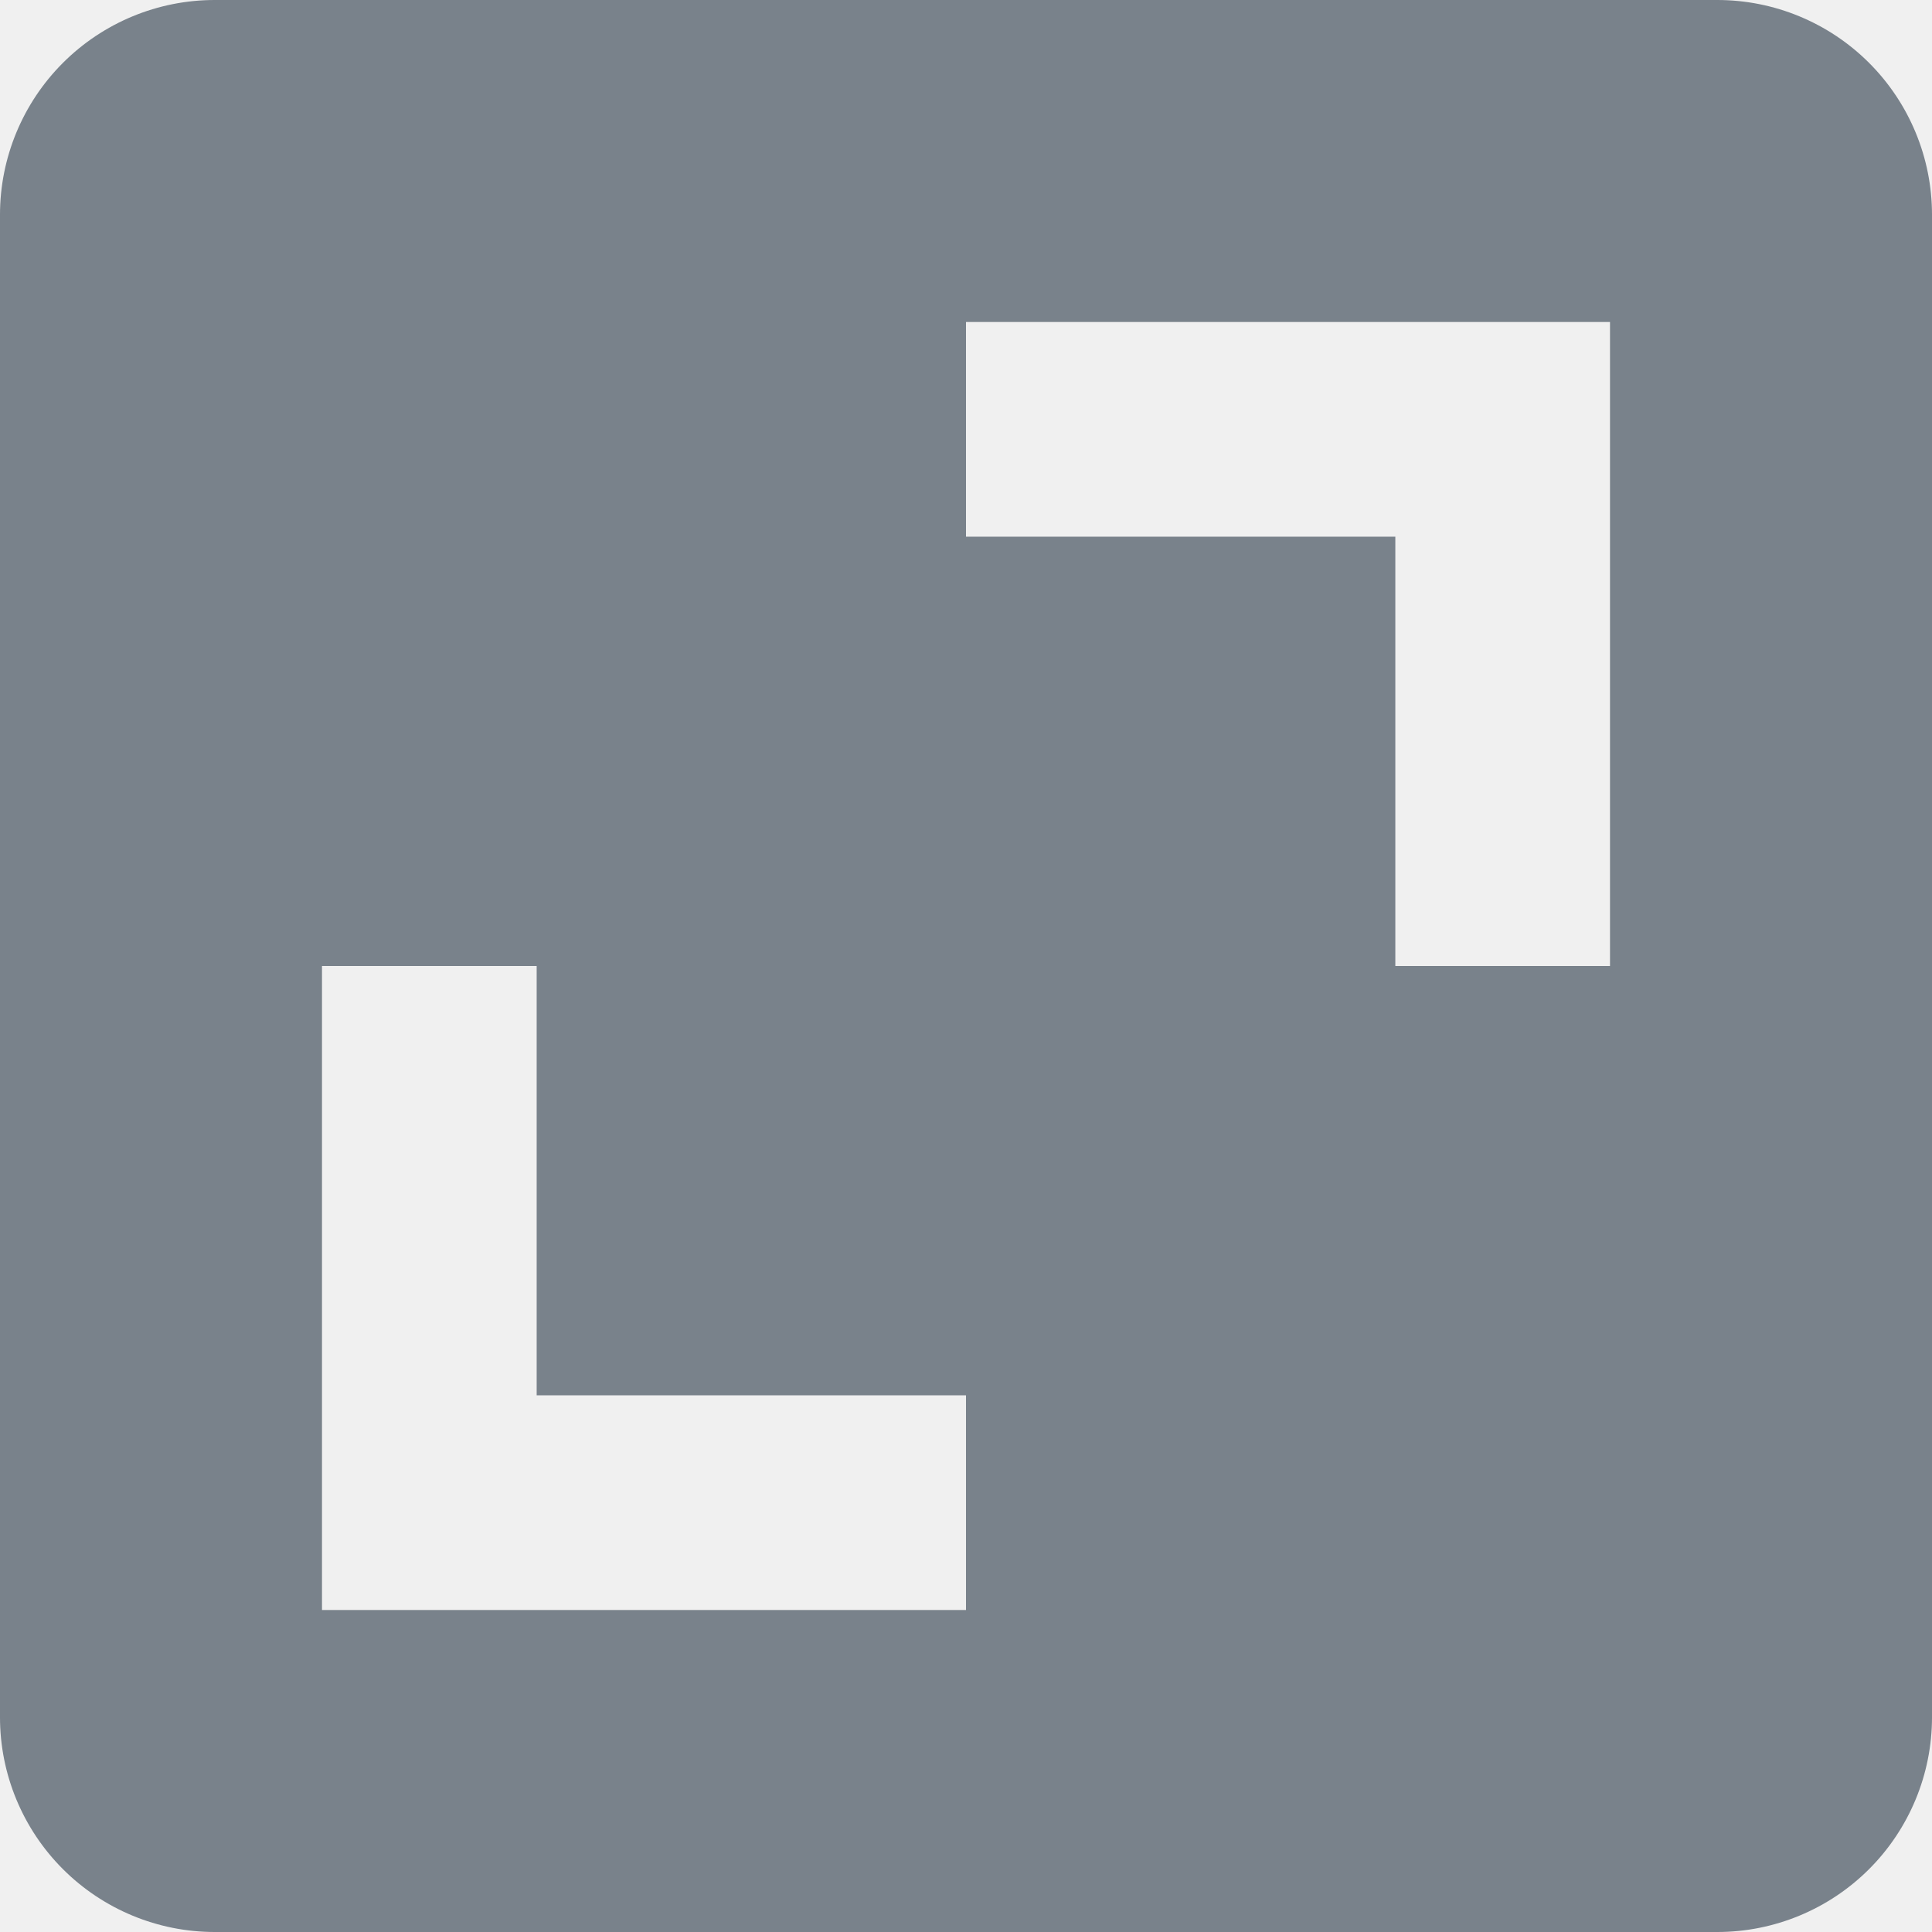
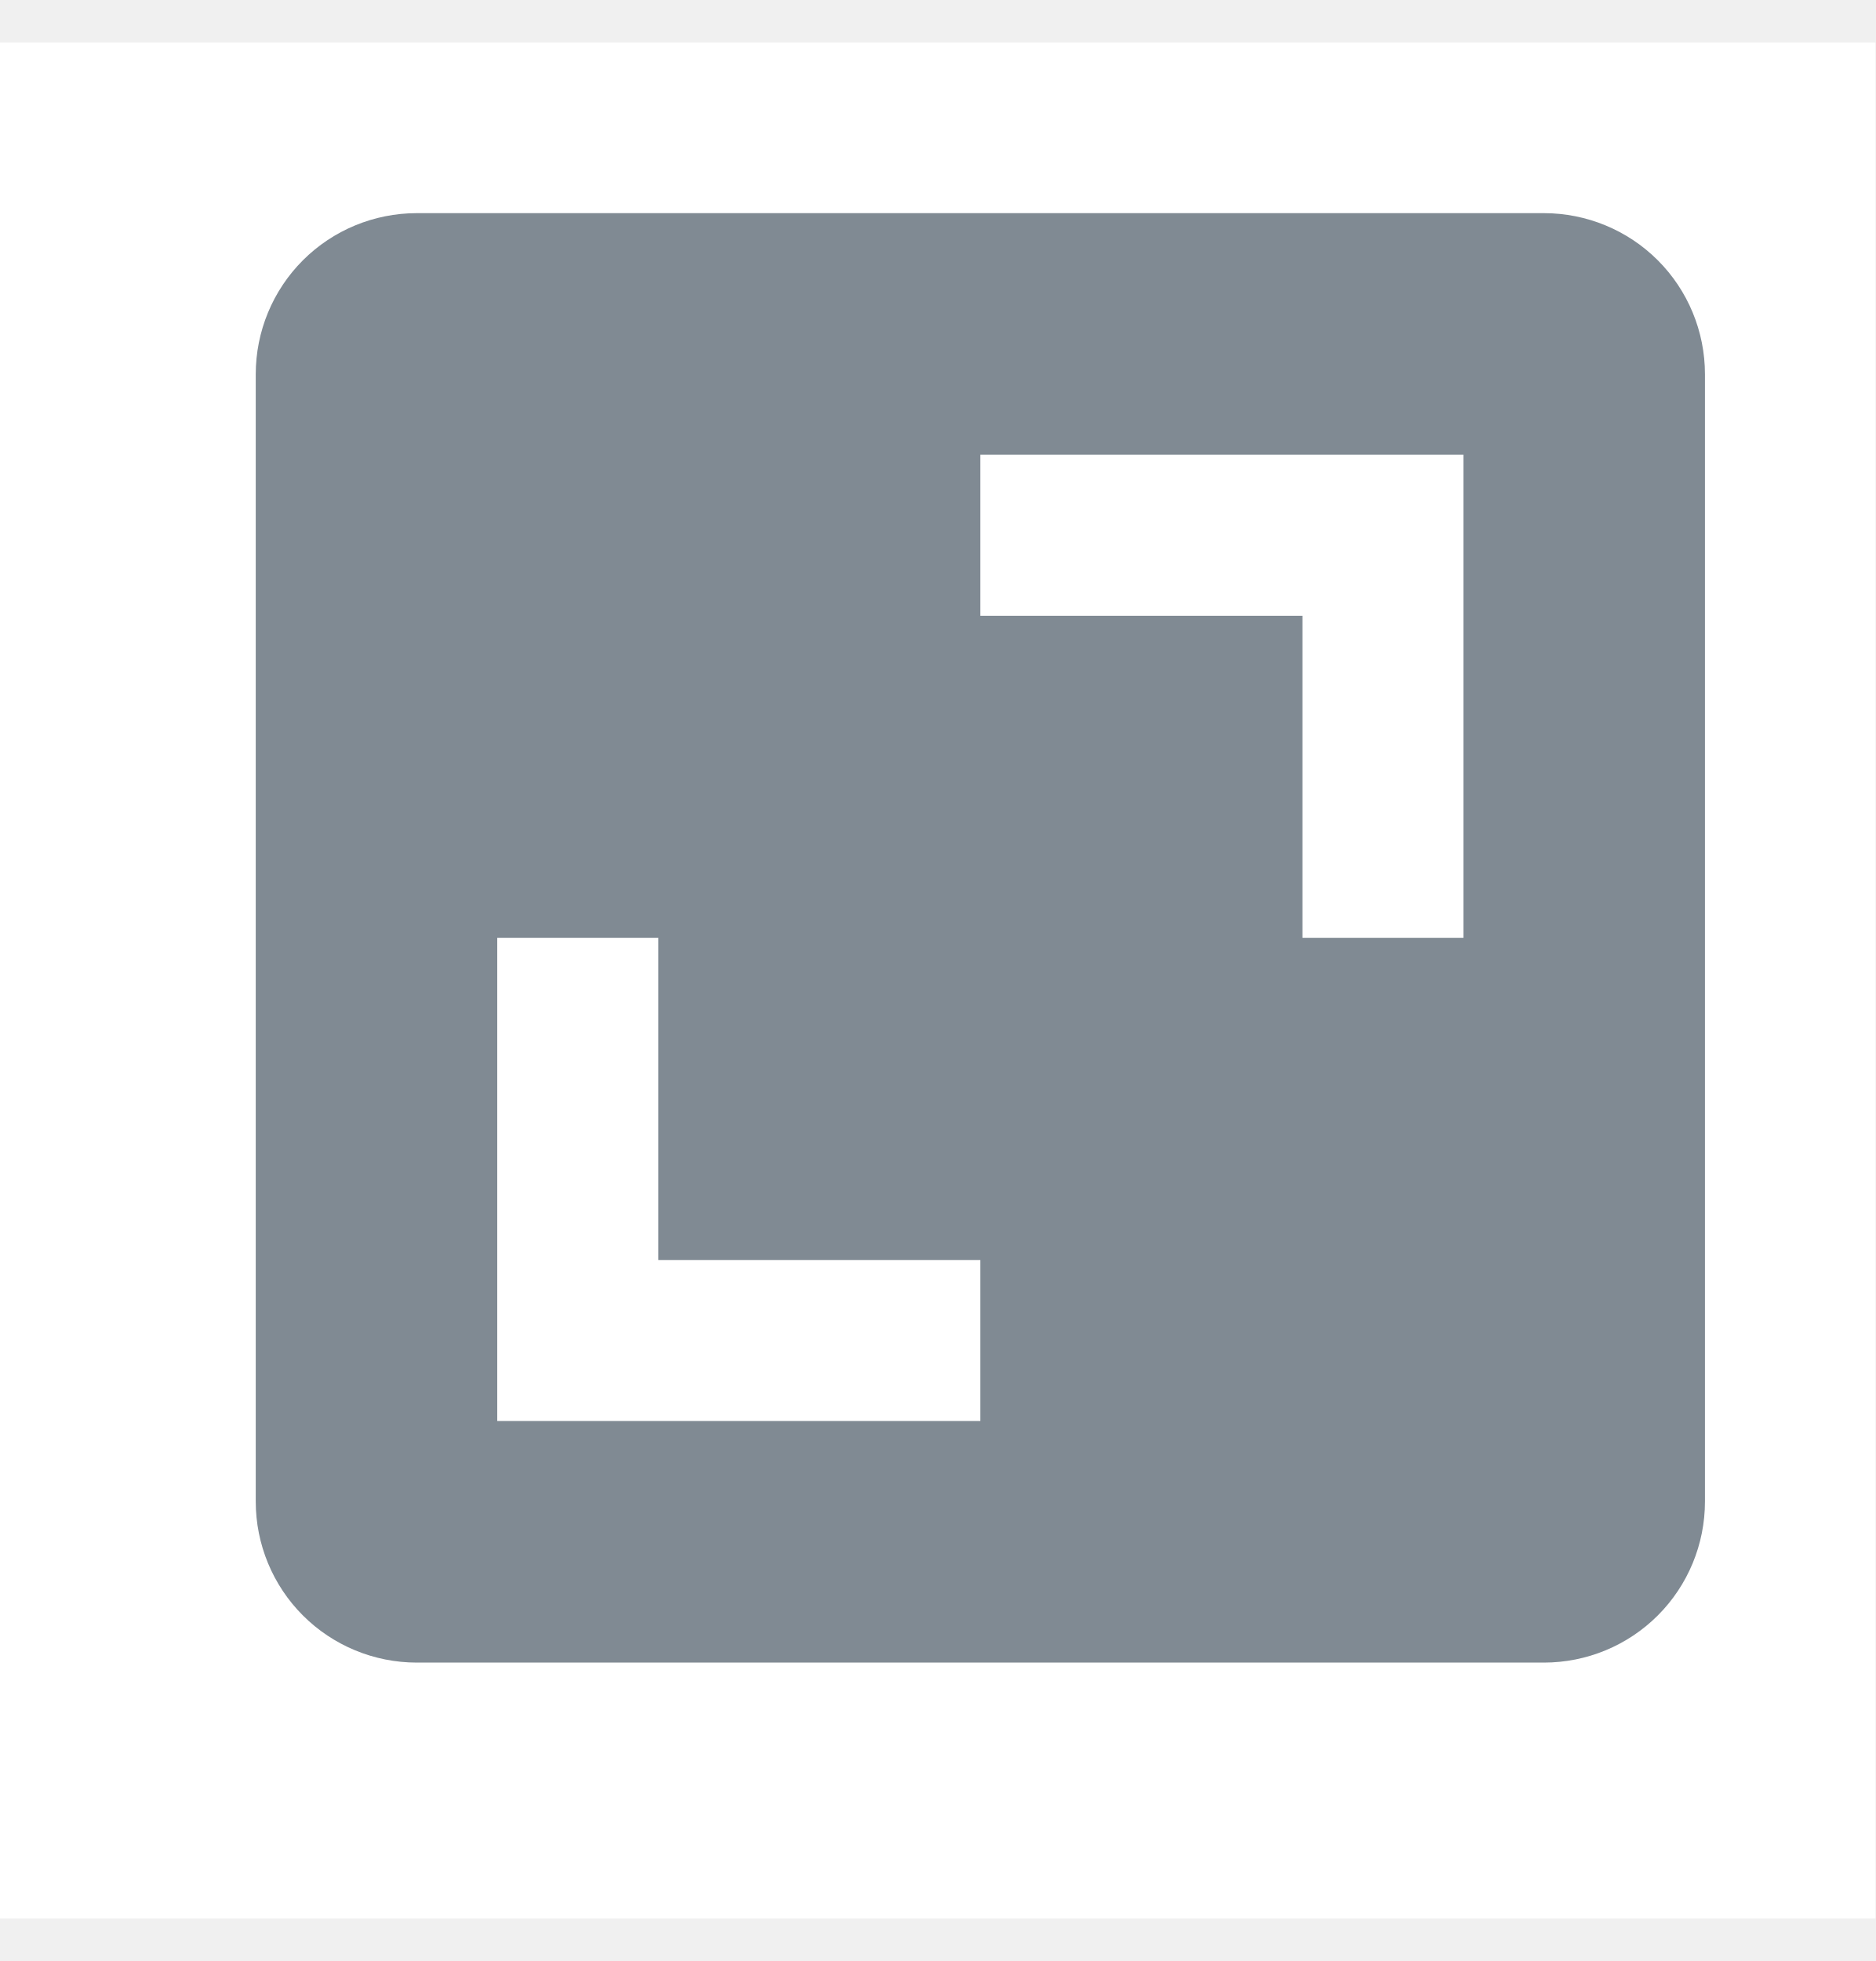
- <svg xmlns="http://www.w3.org/2000/svg" width="18" height="18" viewBox="0 0 18 18" fill="none">
-   <path d="M0 16C0 16.53 0.211 17.039 0.586 17.414C0.961 17.789 1.47 18 2 18H16C16.53 18 17.039 17.789 17.414 17.414C17.789 17.039 18 16.53 18 16V2C18 1.47 17.789 0.961 17.414 0.586C17.039 0.211 16.53 0 16 0H2C1.47 0 0.961 0.211 0.586 0.586C0.211 0.961 0 1.47 0 2V16ZM9 3H15V9H13V5H9V3ZM3 9H5V13H9V15H3V9Z" fill="#021526" fill-opacity="0.5" />
+ <svg xmlns="http://www.w3.org/2000/svg" width="22" height="23" viewBox="0 0 22 23" fill="none">
+   <rect width="22" height="22" transform="translate(0 0.5)" fill="white" />
+   <path d="M3 17.611C3 18.112 3.199 18.593 3.553 18.947C3.907 19.301 4.388 19.5 4.889 19.5H18.111C18.612 19.5 19.093 19.301 19.447 18.947C19.801 18.593 20 18.112 20 17.611V4.389C20 3.888 19.801 3.407 19.447 3.053C19.093 2.699 18.612 2.5 18.111 2.5H4.889C4.388 2.5 3.907 2.699 3.553 3.053C3.199 3.407 3 3.888 3 4.389V17.611ZM11.5 5.333H17.167V11H15.278V7.222H11.5V5.333ZM5.833 11H7.722V14.778H11.5V16.667H5.833V11Z" fill="#808A93" />
</svg>
